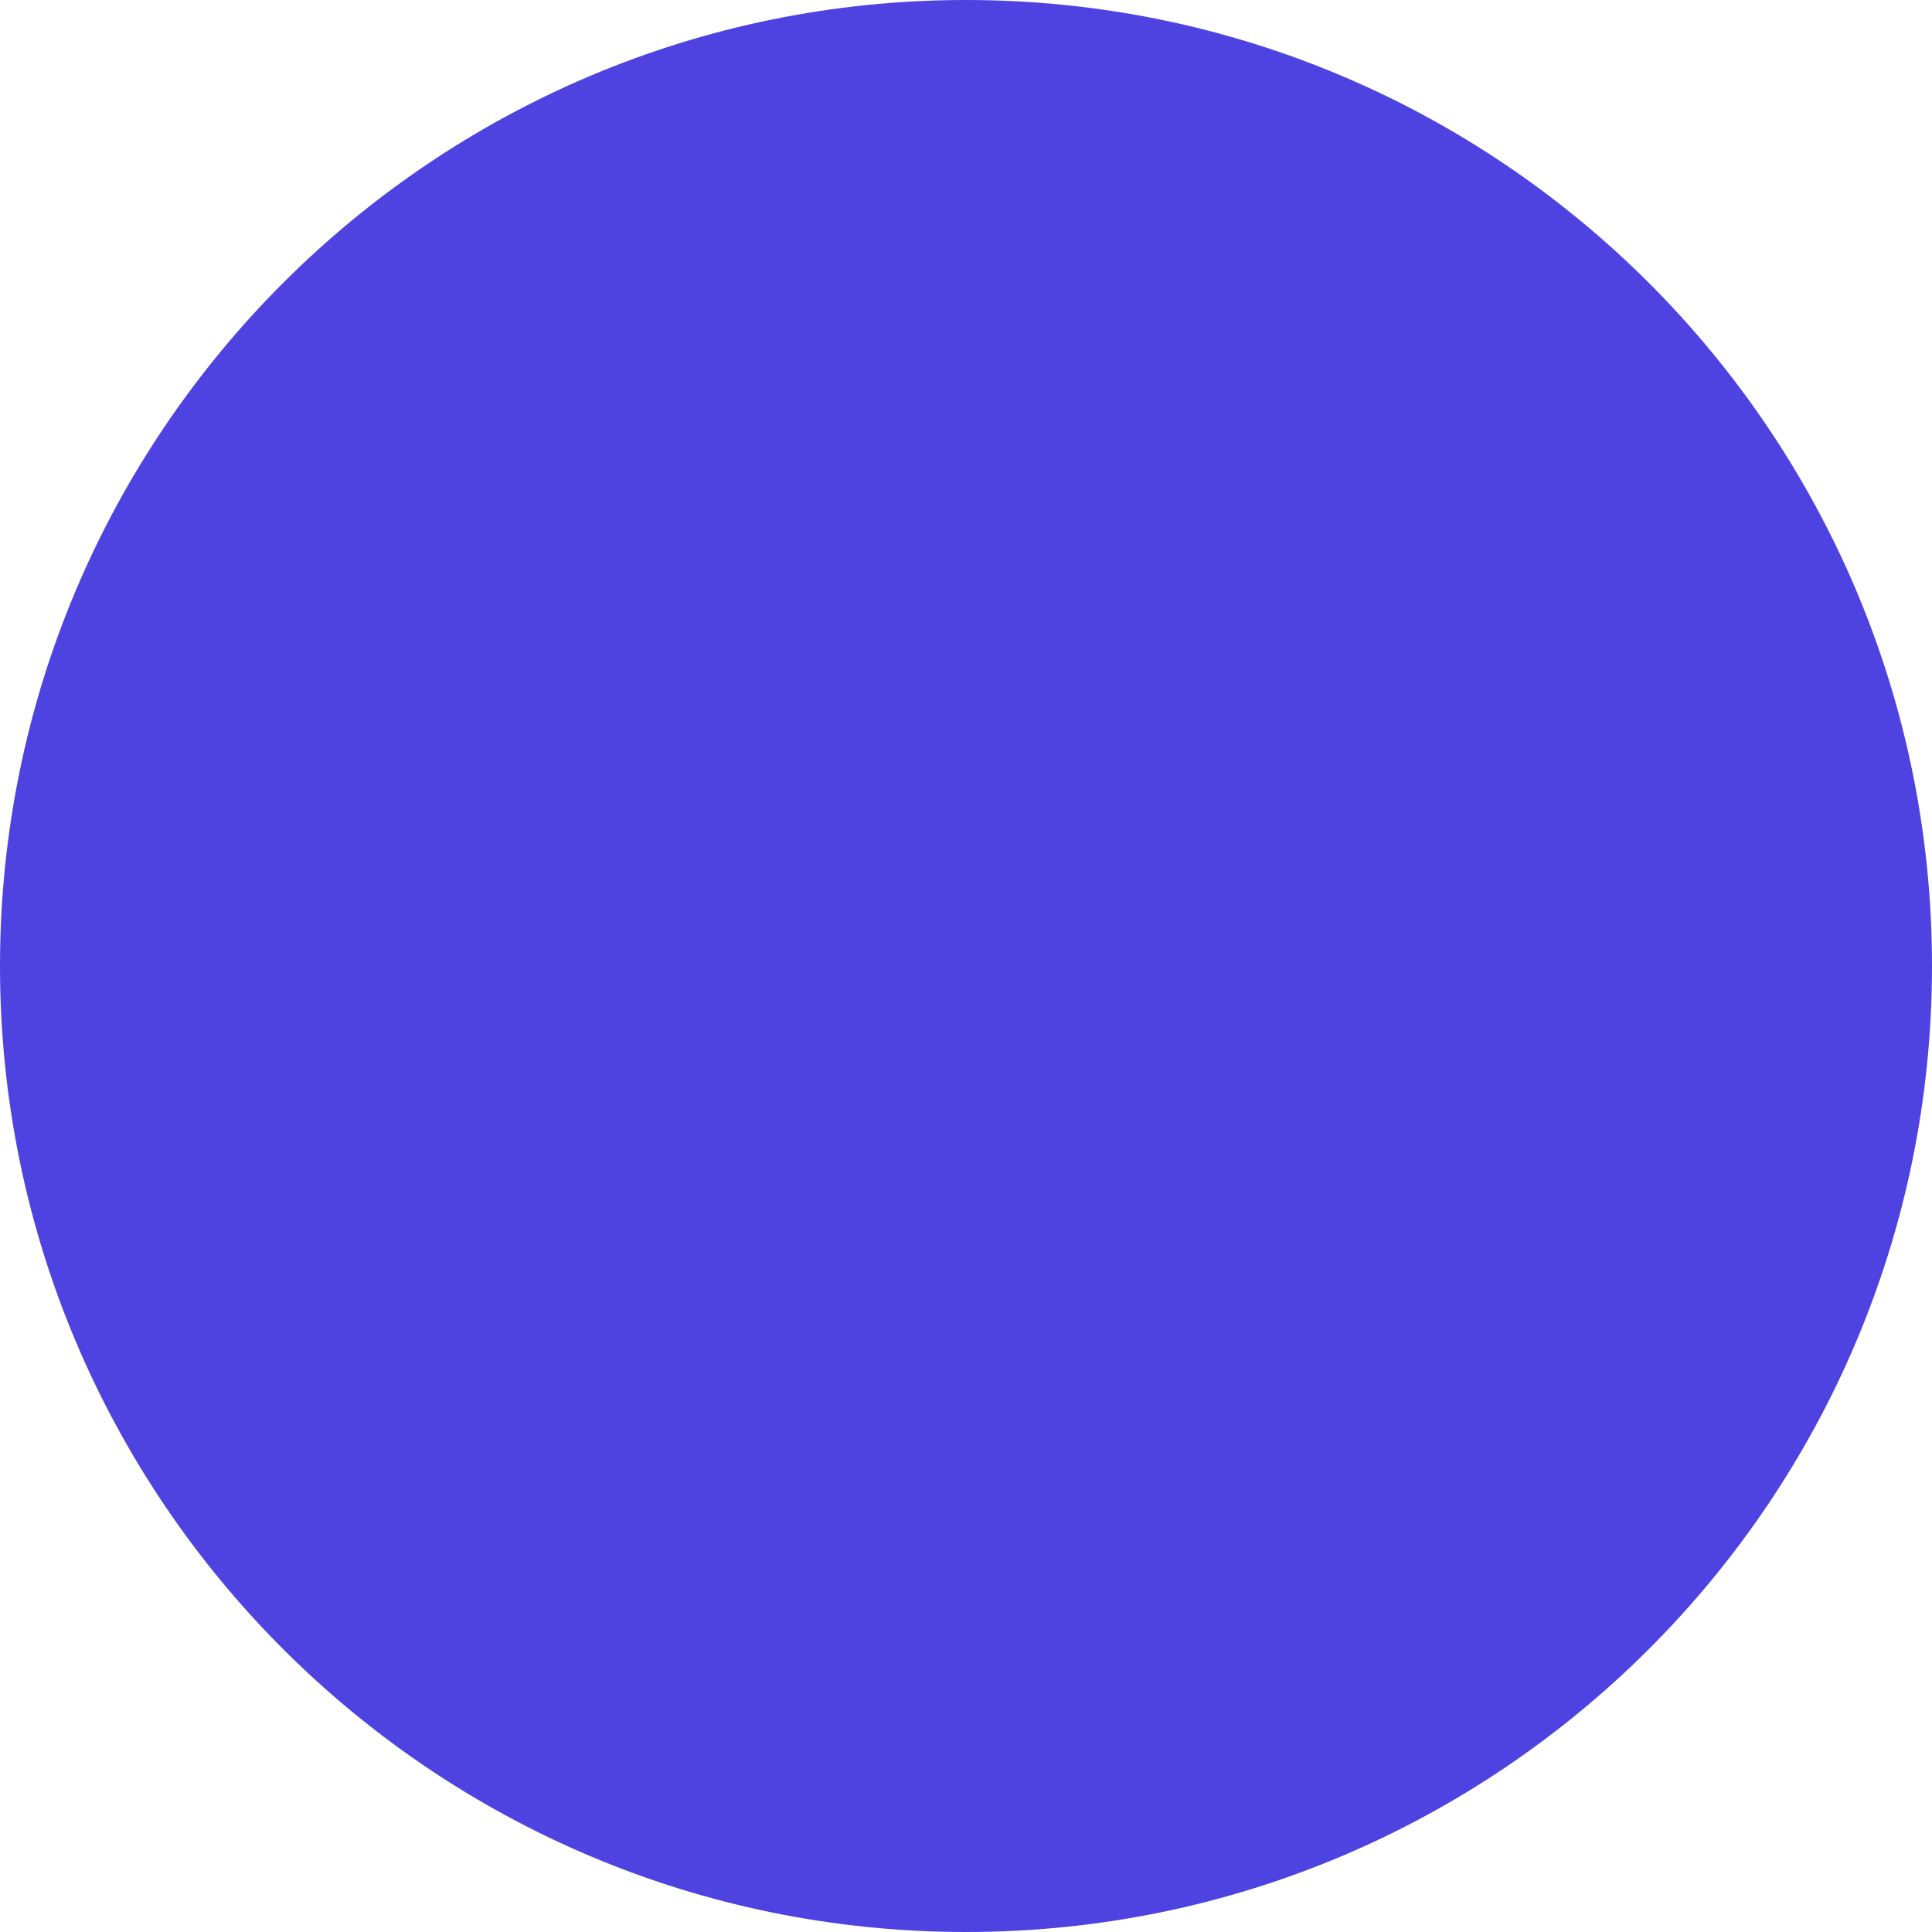
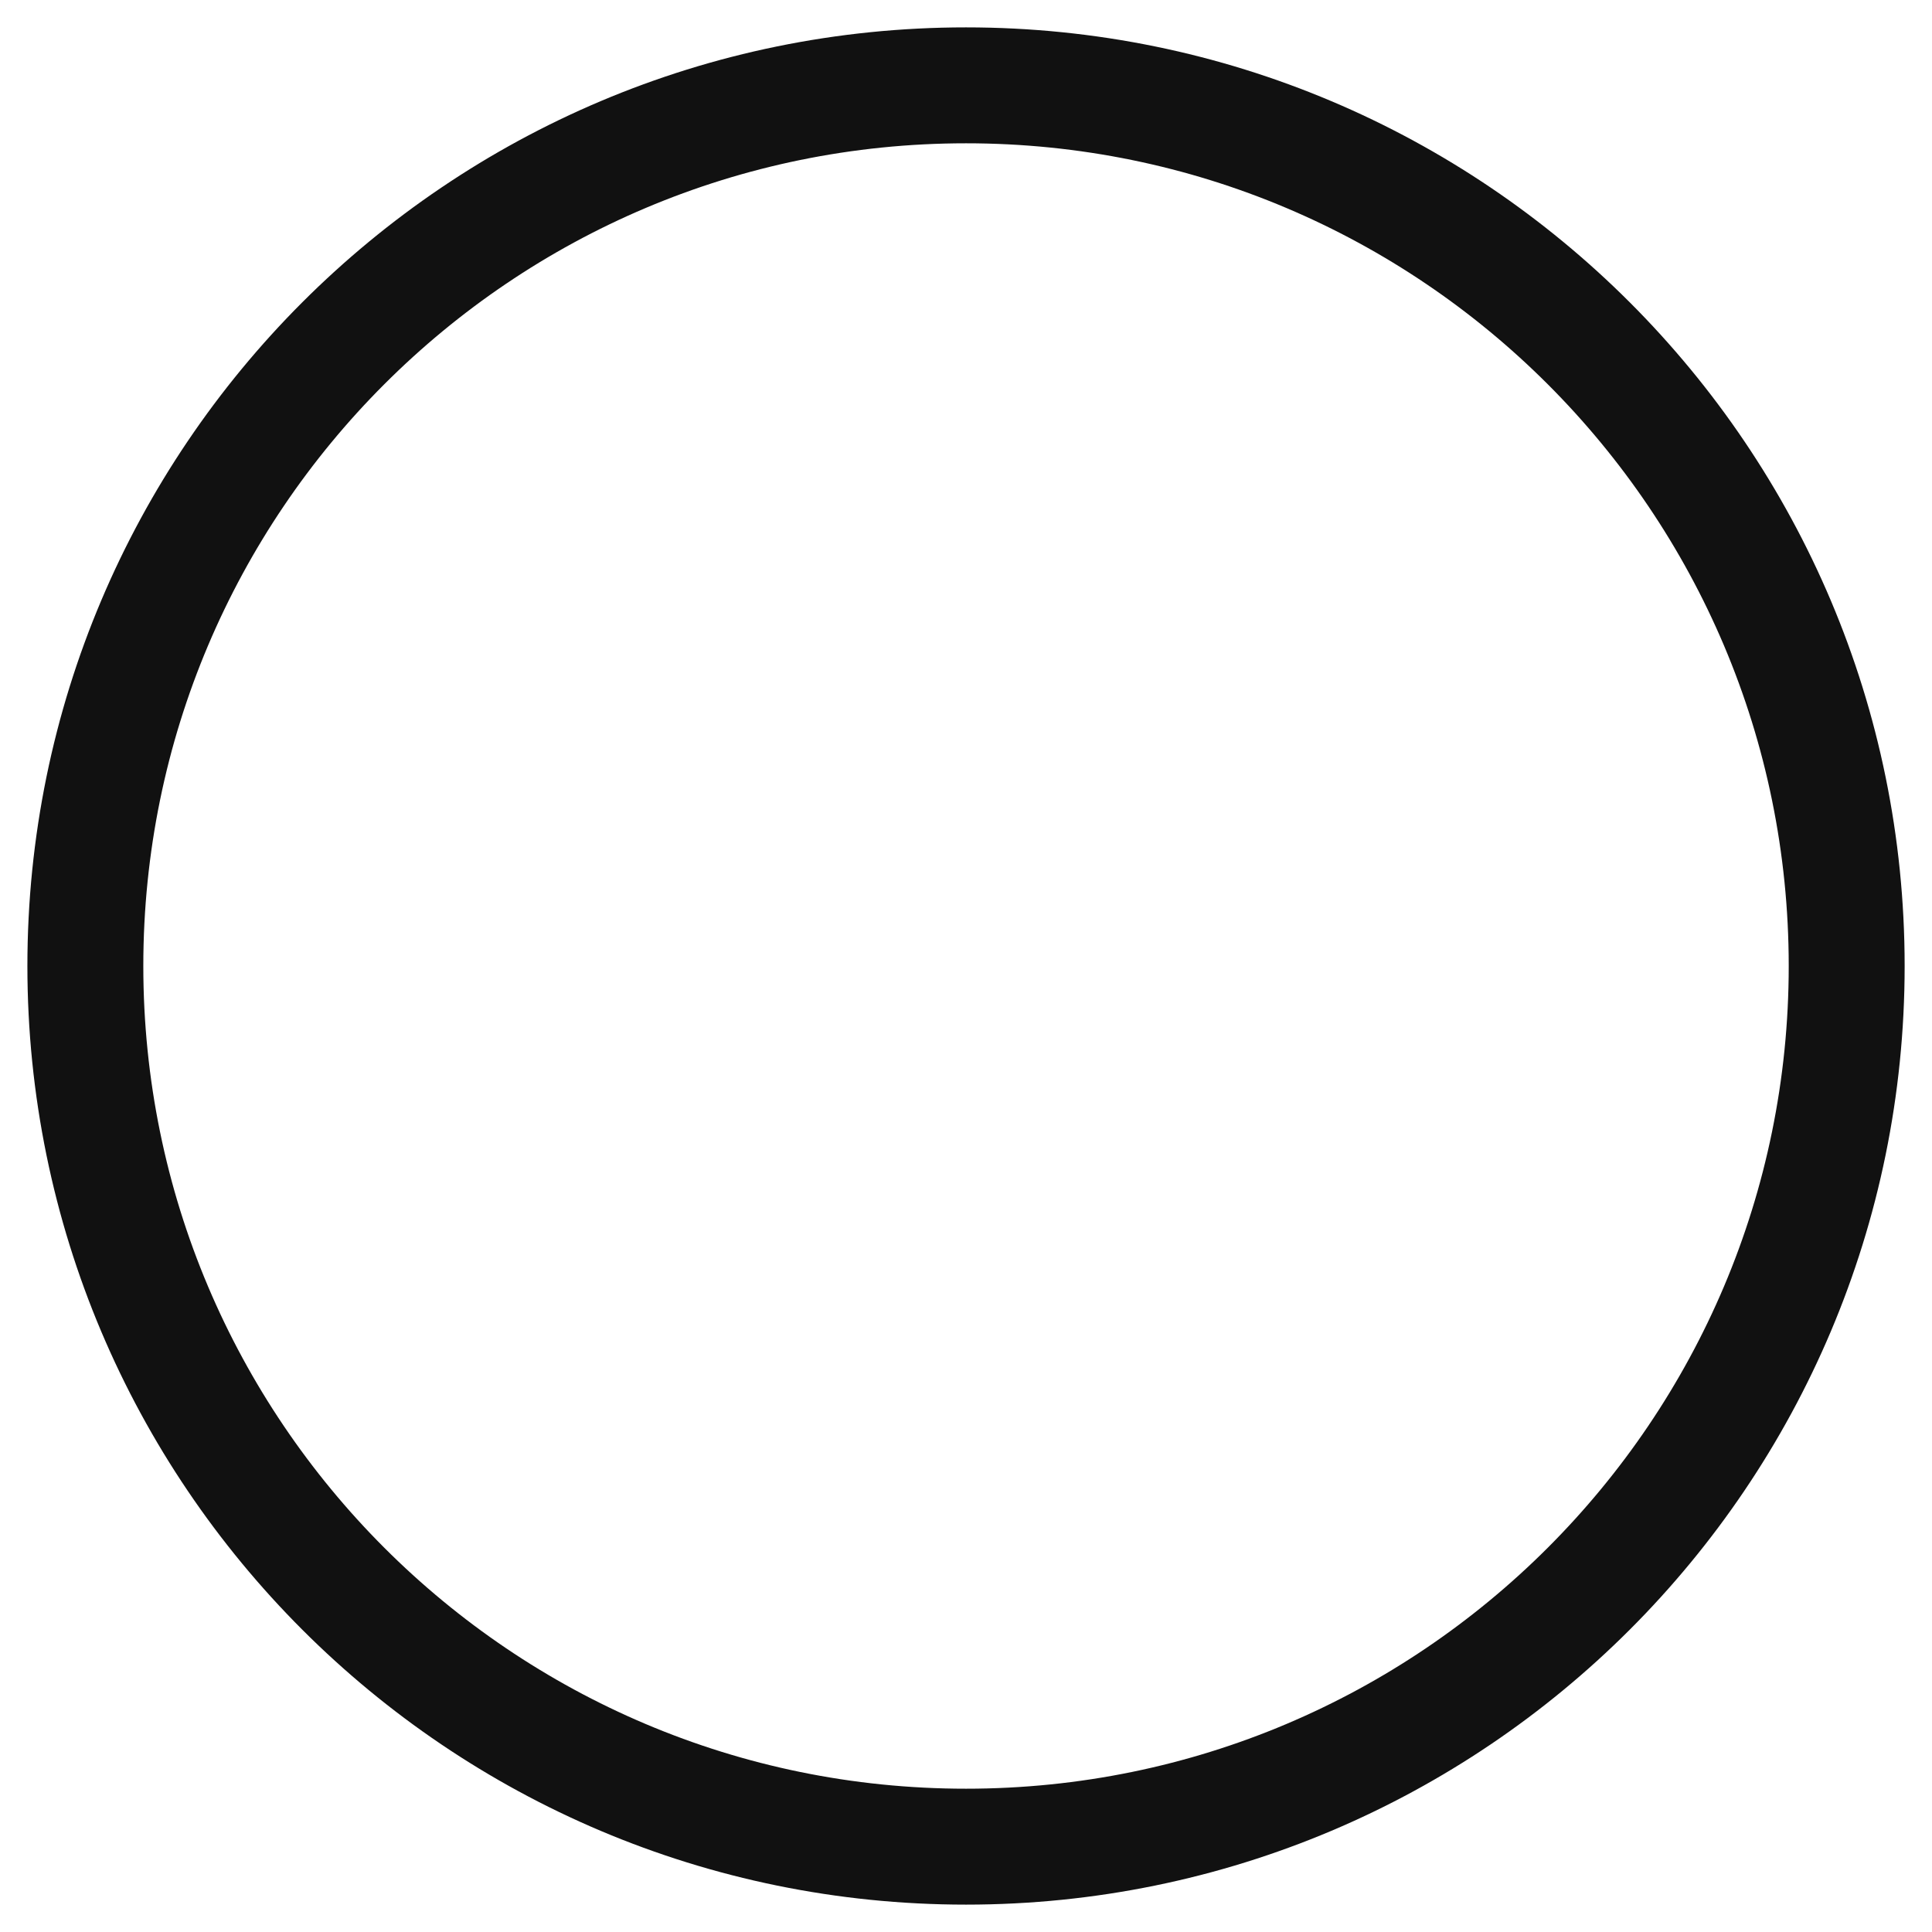
- <svg xmlns="http://www.w3.org/2000/svg" version="1.1" id="Layer_1" x="0px" y="0px" viewBox="-126.3 50.3 480 480" style="enable-background:new -126.3 50.3 480 480;" xml:space="preserve">
-   <style type="text/css">
- 	.st0{fill:#4E43E1;}
- </style>
-   <path class="st0" d="M113.7,530.3c-132.5,0-240-107.5-240-240s107.5-240,240-240s240,107.5,240,240S246.2,530.3,113.7,530.3z" />
+ <svg xmlns="http://www.w3.org/2000/svg" version="1.1" id="Layer_1" x="0px" y="0px" width="100px" height="100px" viewBox="350 350 100 100" enable-background="new 350 350 100 100" xml:space="preserve">
+   <circle fill="none" stroke="#111111" stroke-width="6" stroke-linecap="round" stroke-linejoin="round" cx="400.001" cy="400" r="45.583" />
</svg>
